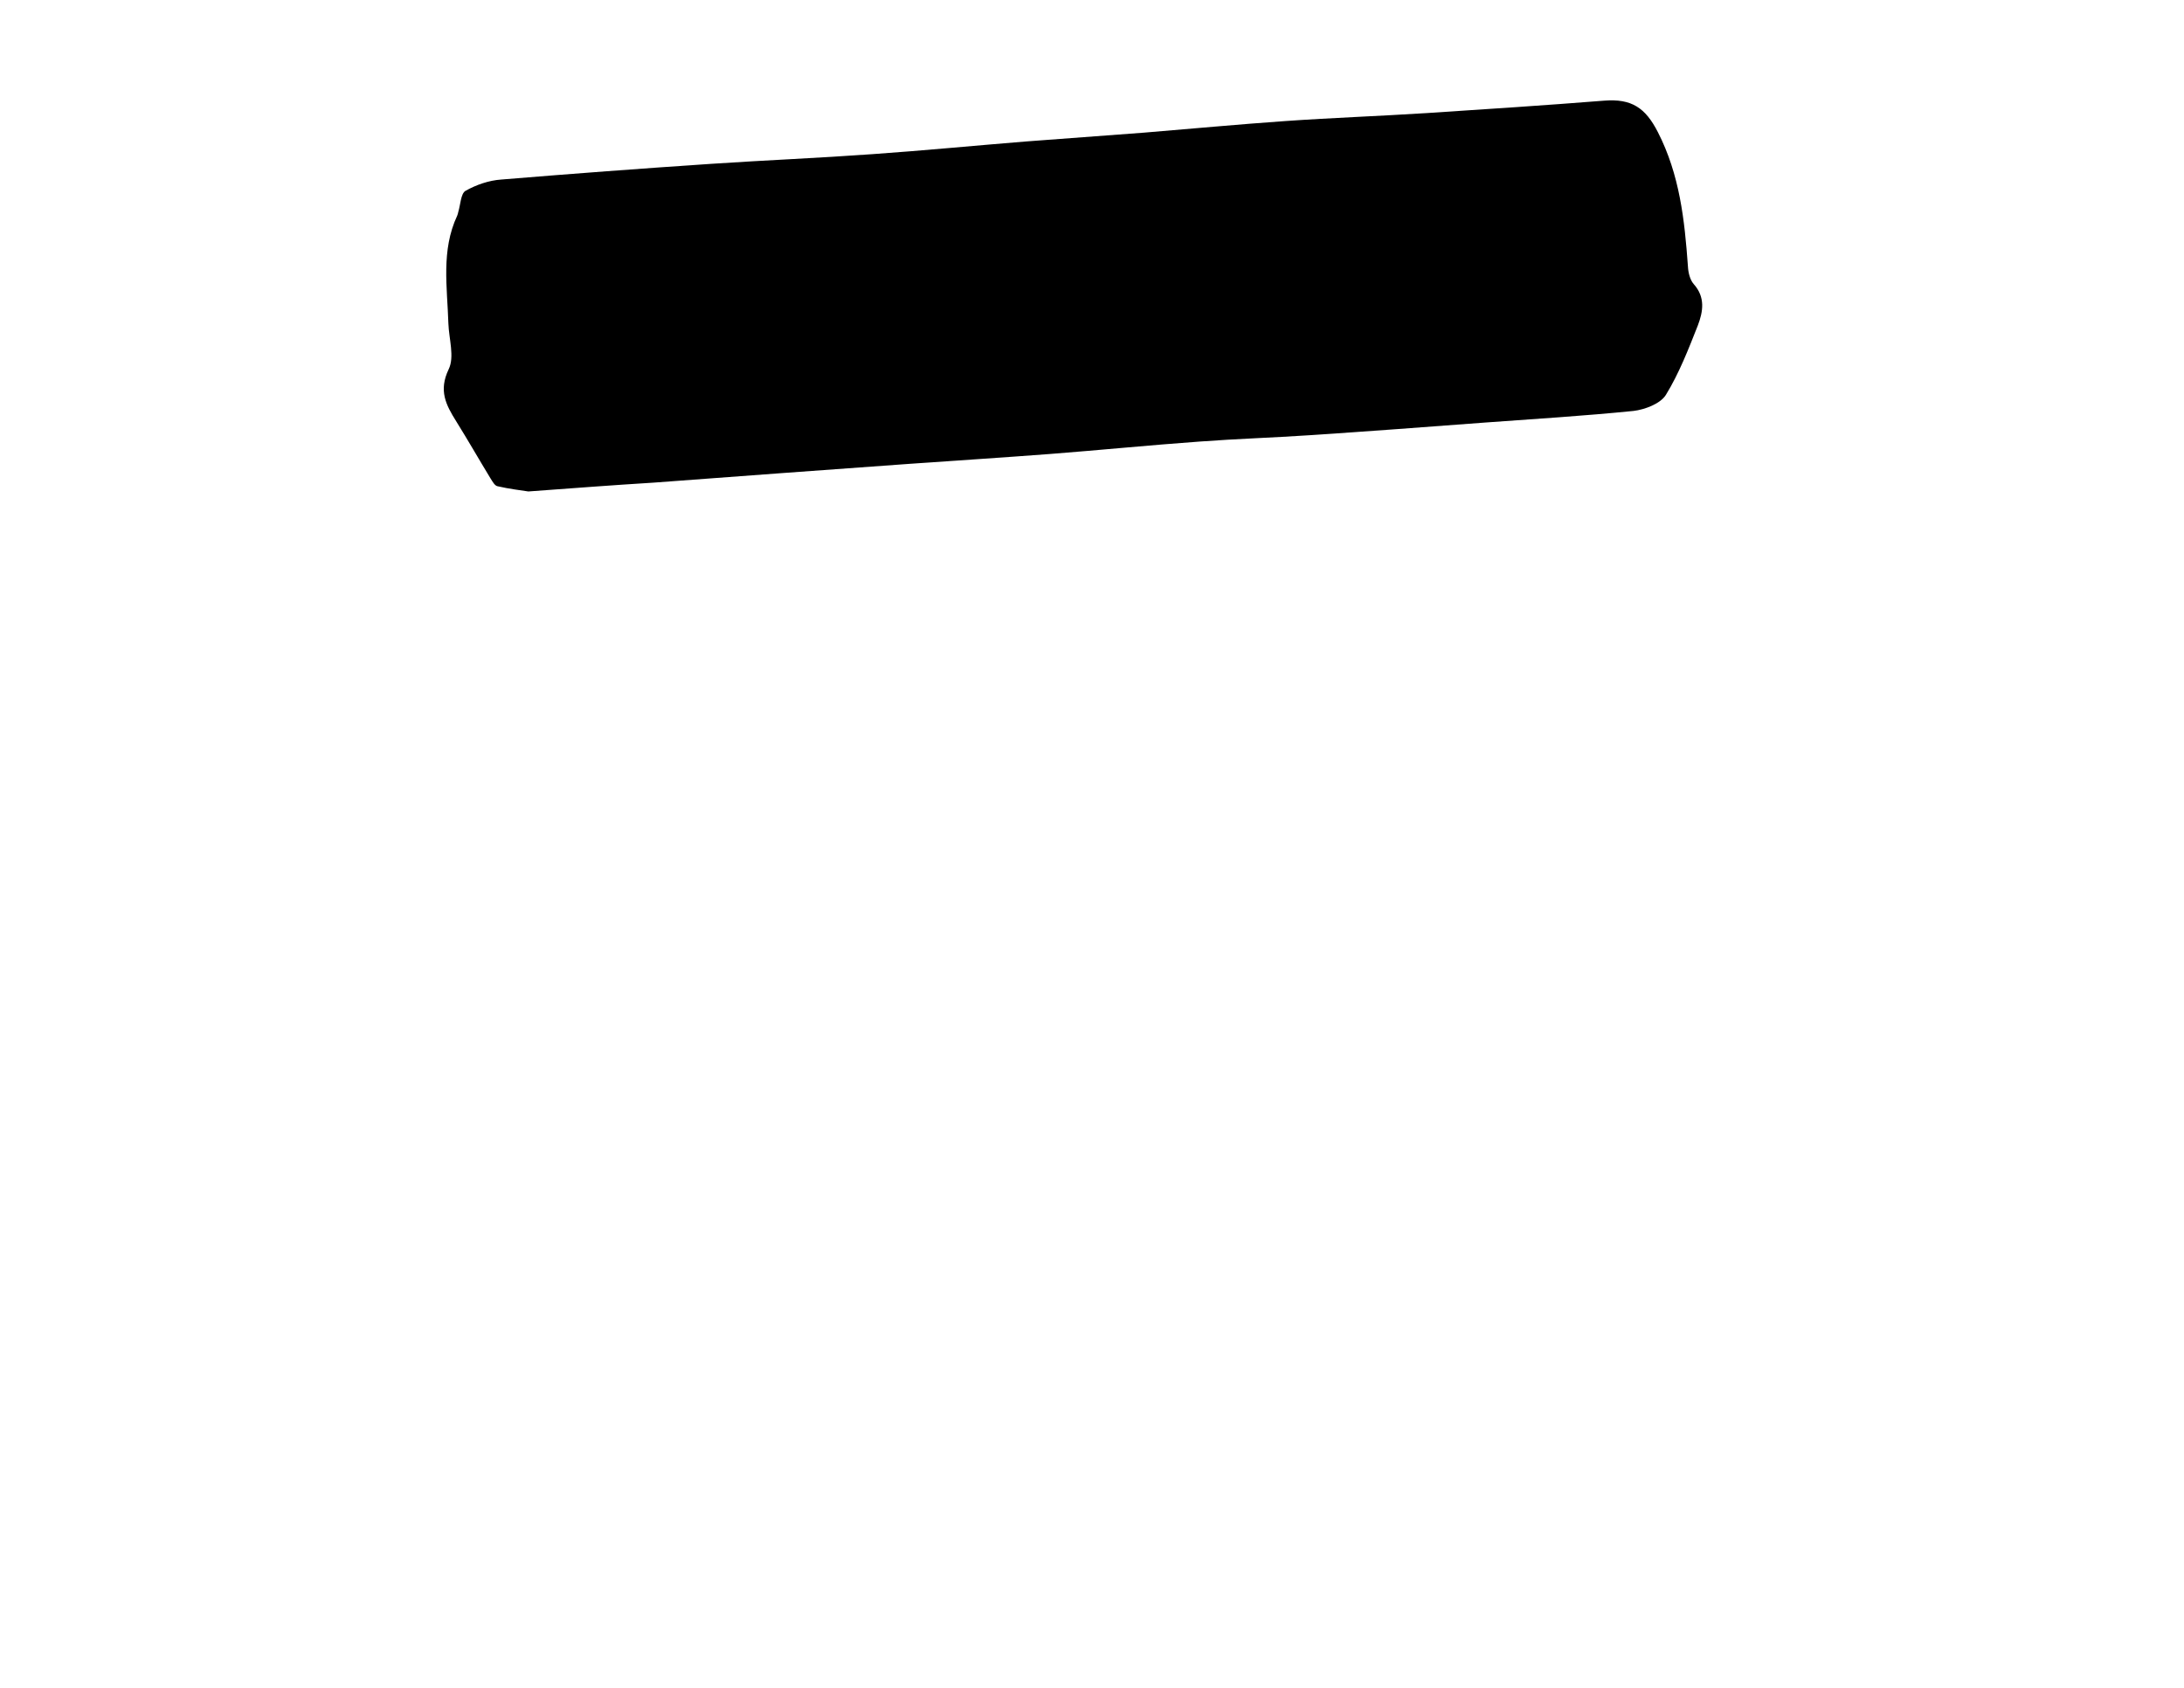
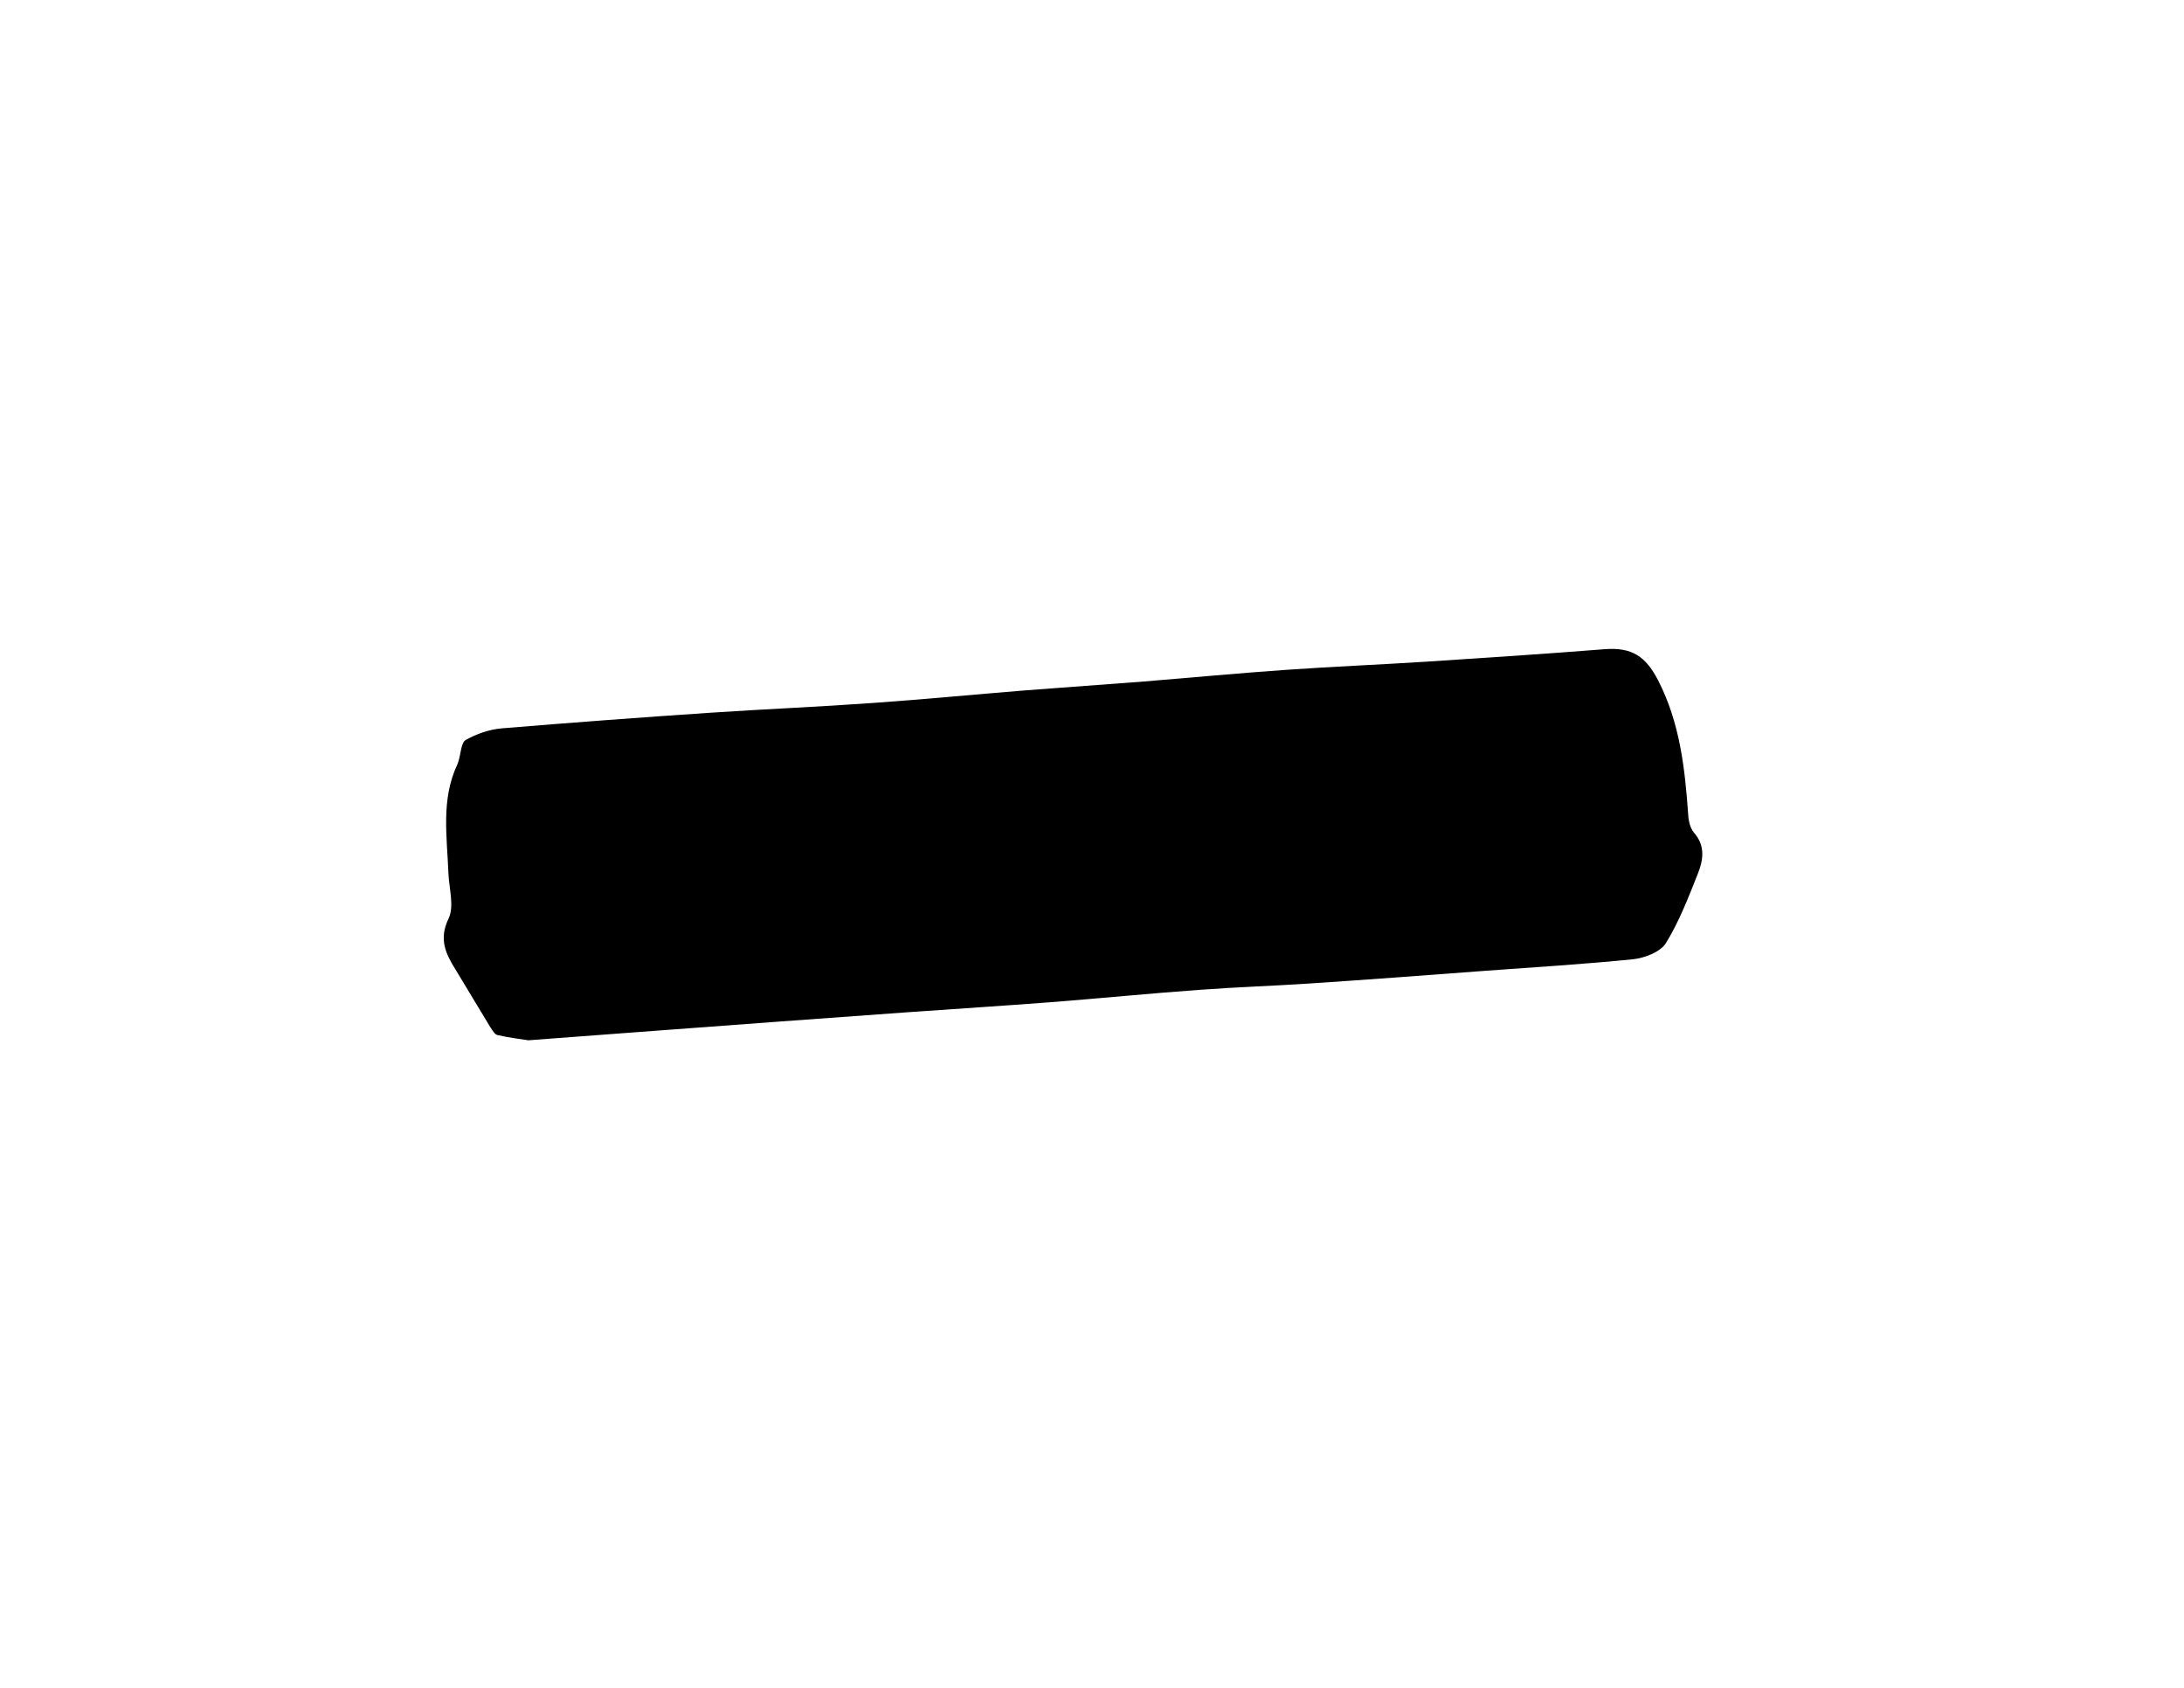
<svg xmlns="http://www.w3.org/2000/svg" version="1.1" id="Layer_1" x="0px" y="0px" viewBox="0 0 792 612" style="enable-background:new 0 0 792 612;" xml:space="preserve">
-   <path d="M191.6,178.2c-2.5-0.4-6.9-0.9-11.2-1.9c-1-0.2-1.8-1.7-2.5-2.8c-4.2-6.9-8.2-13.9-12.5-20.8c-3.7-5.9-6.4-11.1-2.7-18.8  c2.2-4.5,0.1-11-0.1-16.6c-0.4-13.2-2.7-26.5,3.2-39.1c0.2-0.4,0.3-1,0.4-1.4c0.8-2.6,0.9-6.6,2.6-7.6c3.9-2.2,8.5-3.8,13-4.1  c25.4-2.1,50.8-4,76.2-5.7c19.4-1.3,38.9-2.1,58.3-3.5c18.6-1.3,37.1-3.1,55.7-4.6c14.3-1.1,28.5-2.1,42.8-3.2  c17.1-1.4,34.1-3,51.2-4.2c17.1-1.2,34.2-1.8,51.4-2.9c21.4-1.4,42.9-2.8,64.3-4.5c10-0.8,15,2.6,19.5,11.4  c7.9,15.4,9.7,31.8,10.9,48.6c0.1,2.2,0.7,4.9,2.1,6.5c4.3,4.8,3.4,10,1.5,15c-3.4,8.6-6.8,17.4-11.6,25.2c-2,3.2-7.6,5.3-11.7,5.8  c-17.9,1.8-35.8,2.9-53.7,4.2c-21.2,1.6-42.5,3.2-63.7,4.6c-13.3,0.9-26.6,1.3-39.9,2.3c-18.1,1.3-36.1,3.1-54.2,4.5  c-17.1,1.3-34.2,2.4-51.3,3.6c-30.9,2.2-61.7,4.5-92.6,6.8C222.4,175.9,207.9,177,191.6,178.2z" />
+   <path d="M191.6,377.2c-2.5-0.4-6.9-0.9-11.2-1.9c-1-0.2-1.8-1.7-2.5-2.7c-4.3-7-8.5-14.2-12.8-21.2c-3.6-5.8-6-11-2.4-18.4  c2.1-4.5,0.1-11-0.1-16.6c-0.5-13.2-2.7-26.5,3.2-39.1c0.2-0.4,0.3-0.9,0.5-1.4c0.8-2.6,0.9-6.6,2.6-7.6c3.9-2.2,8.5-3.8,13-4.2  c25.4-2.1,50.8-4,76.2-5.7c19.4-1.3,38.9-2.1,58.3-3.5c18.6-1.3,37.1-3.1,55.7-4.6c14.3-1.1,28.5-2.1,42.8-3.2  c17.1-1.4,34.1-3,51.2-4.2c17.1-1.2,34.2-1.9,51.4-3c21.4-1.4,42.9-2.8,64.3-4.5c10-0.8,15,2.6,19.5,11.3  c7.9,15.4,9.7,31.8,10.9,48.6c0.1,2.2,0.7,4.9,2,6.5c4.3,4.8,3.5,10,1.5,15c-3.4,8.6-6.8,17.4-11.6,25.2c-2,3.2-7.6,5.3-11.7,5.8  c-17.9,1.8-35.8,2.9-53.7,4.2c-21.2,1.6-42.5,3.2-63.7,4.6c-13.3,0.9-26.6,1.3-39.9,2.3c-18.1,1.3-36.1,3.1-54.2,4.5  c-17.1,1.3-34.2,2.4-51.3,3.6c-30.9,2.2-61.7,4.5-92.6,6.8C222.4,374.9,208,376,191.6,377.2z" />
</svg>
